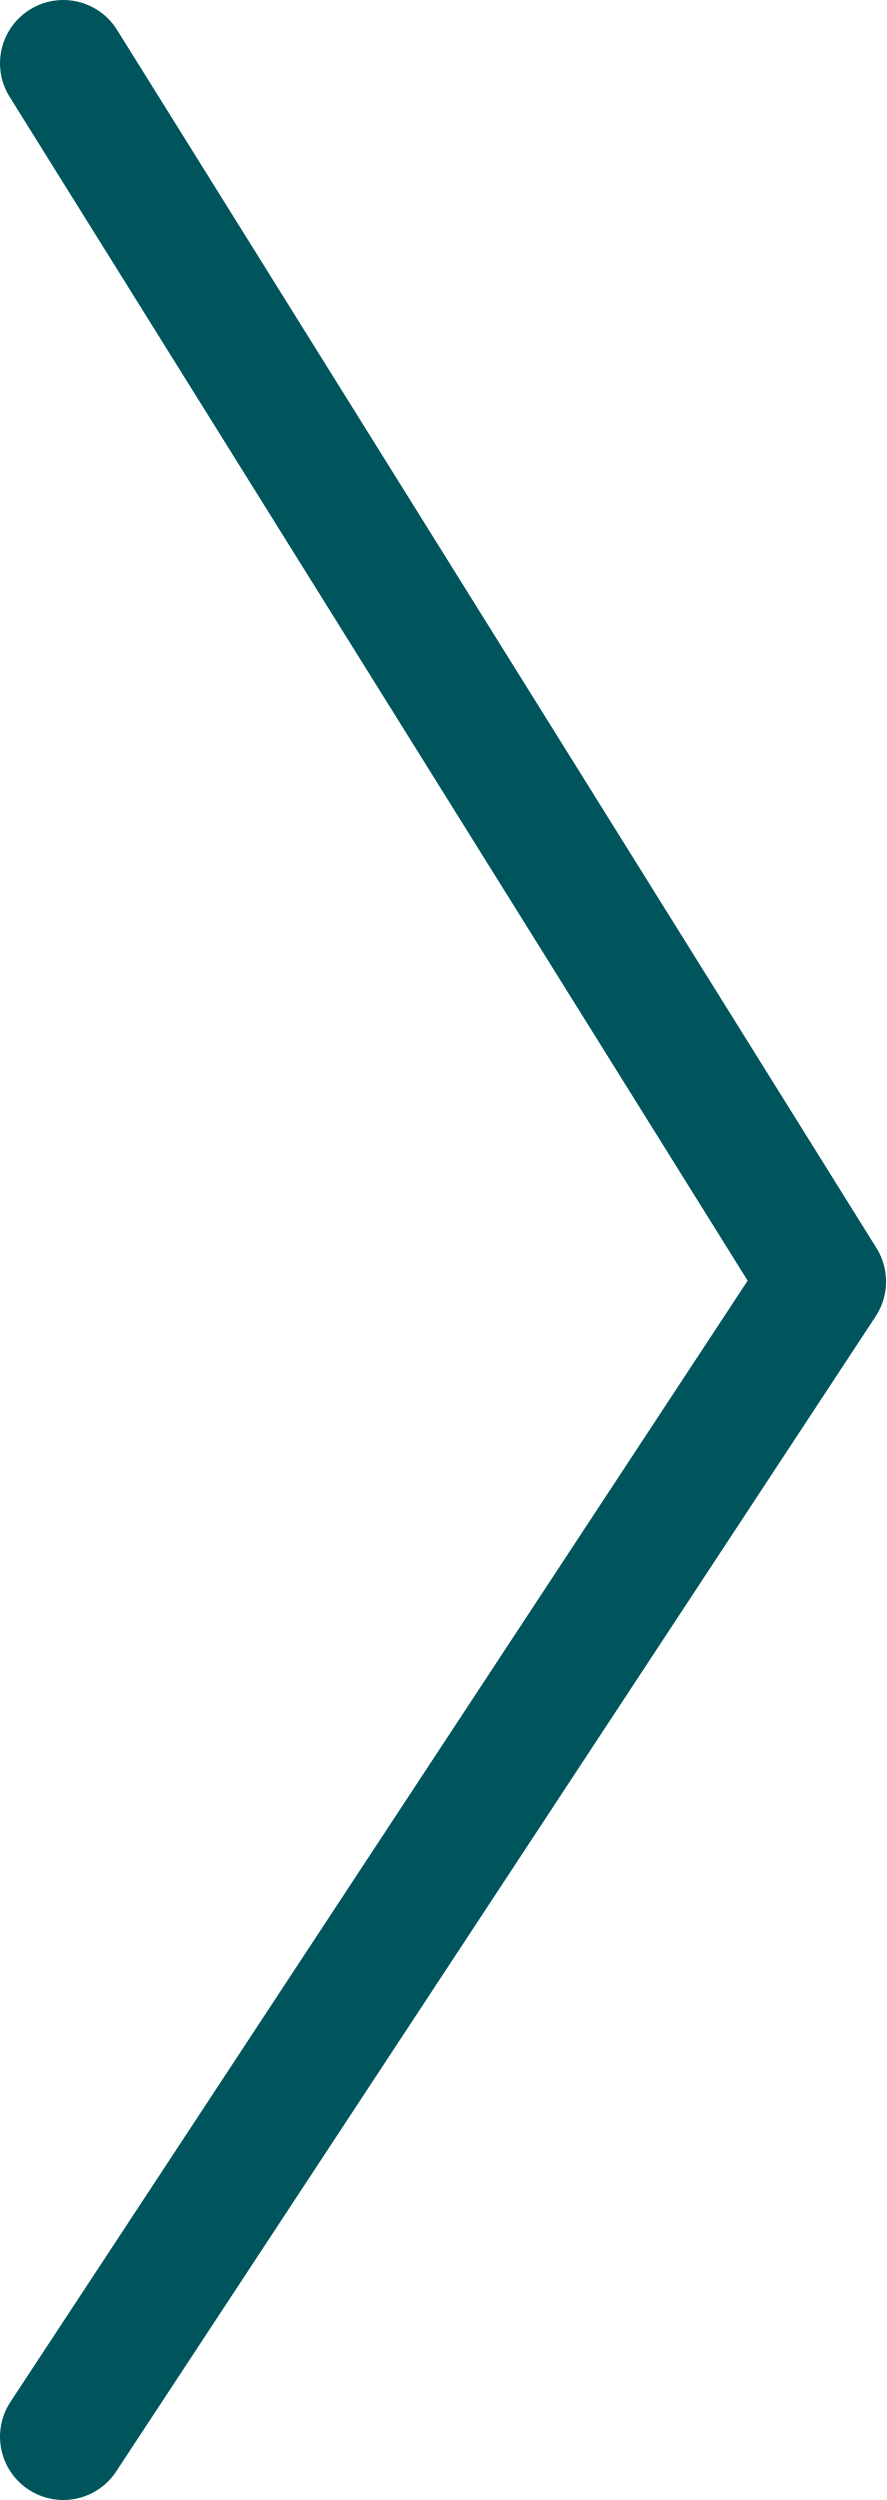
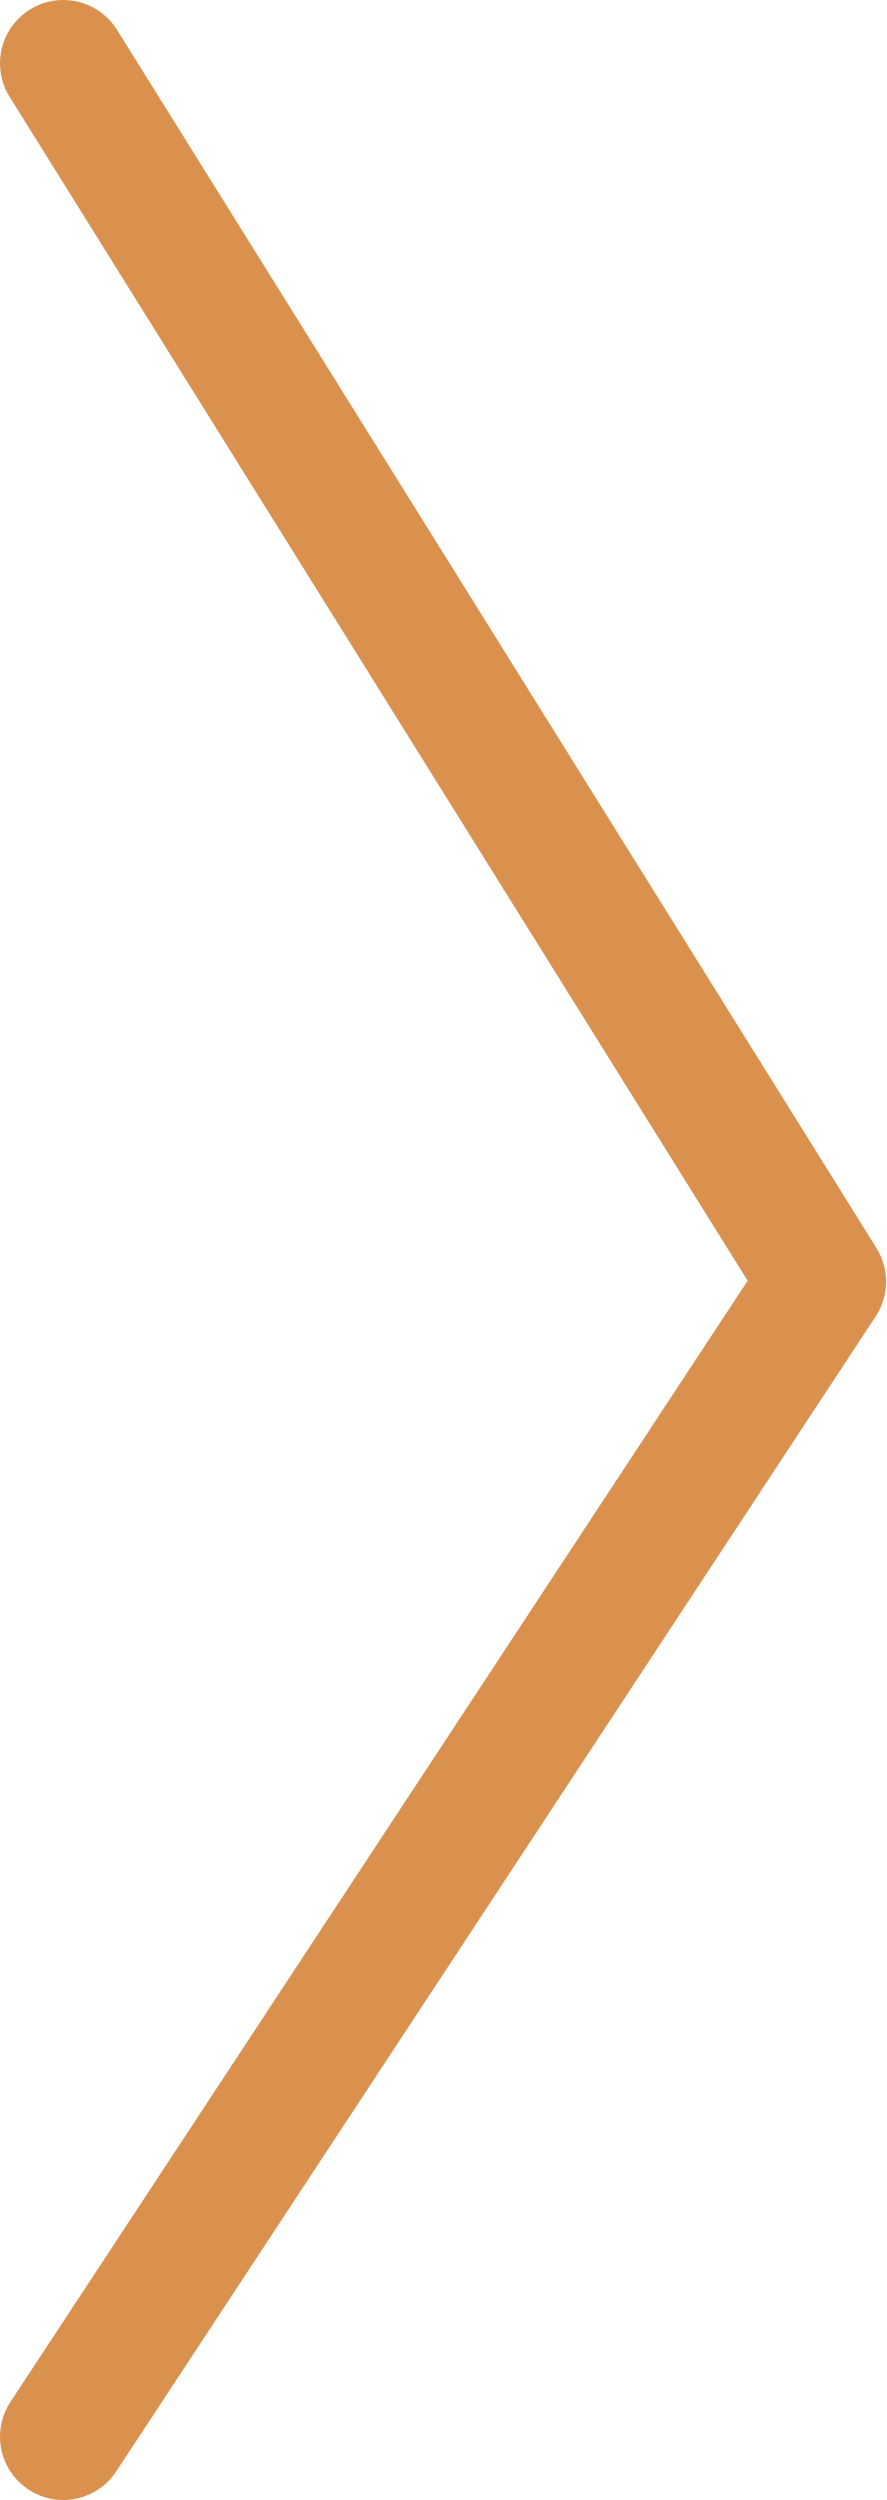
- <svg xmlns="http://www.w3.org/2000/svg" width="28" height="79" viewBox="0 0 28 79" fill="none">
-   <path id="Vector 5" d="M2 2L26 40.498L2 77" stroke="#00555D" stroke-width="4" stroke-linecap="round" stroke-linejoin="round" />
+ <svg xmlns="http://www.w3.org/2000/svg" version="1.1" id="Capa_1" x="0px" y="0px" viewBox="0 0 28 79" style="enable-background:new 0 0 28 79;" xml:space="preserve">
+   <style type="text/css">
+ 	.st0{fill:none;stroke:#DB914E;stroke-width:4;stroke-linecap:round;stroke-linejoin:round;}
+ </style>
+   <path id="Vector_5" class="st0" d="M2,2l24,38.5L2,77" />
</svg>
